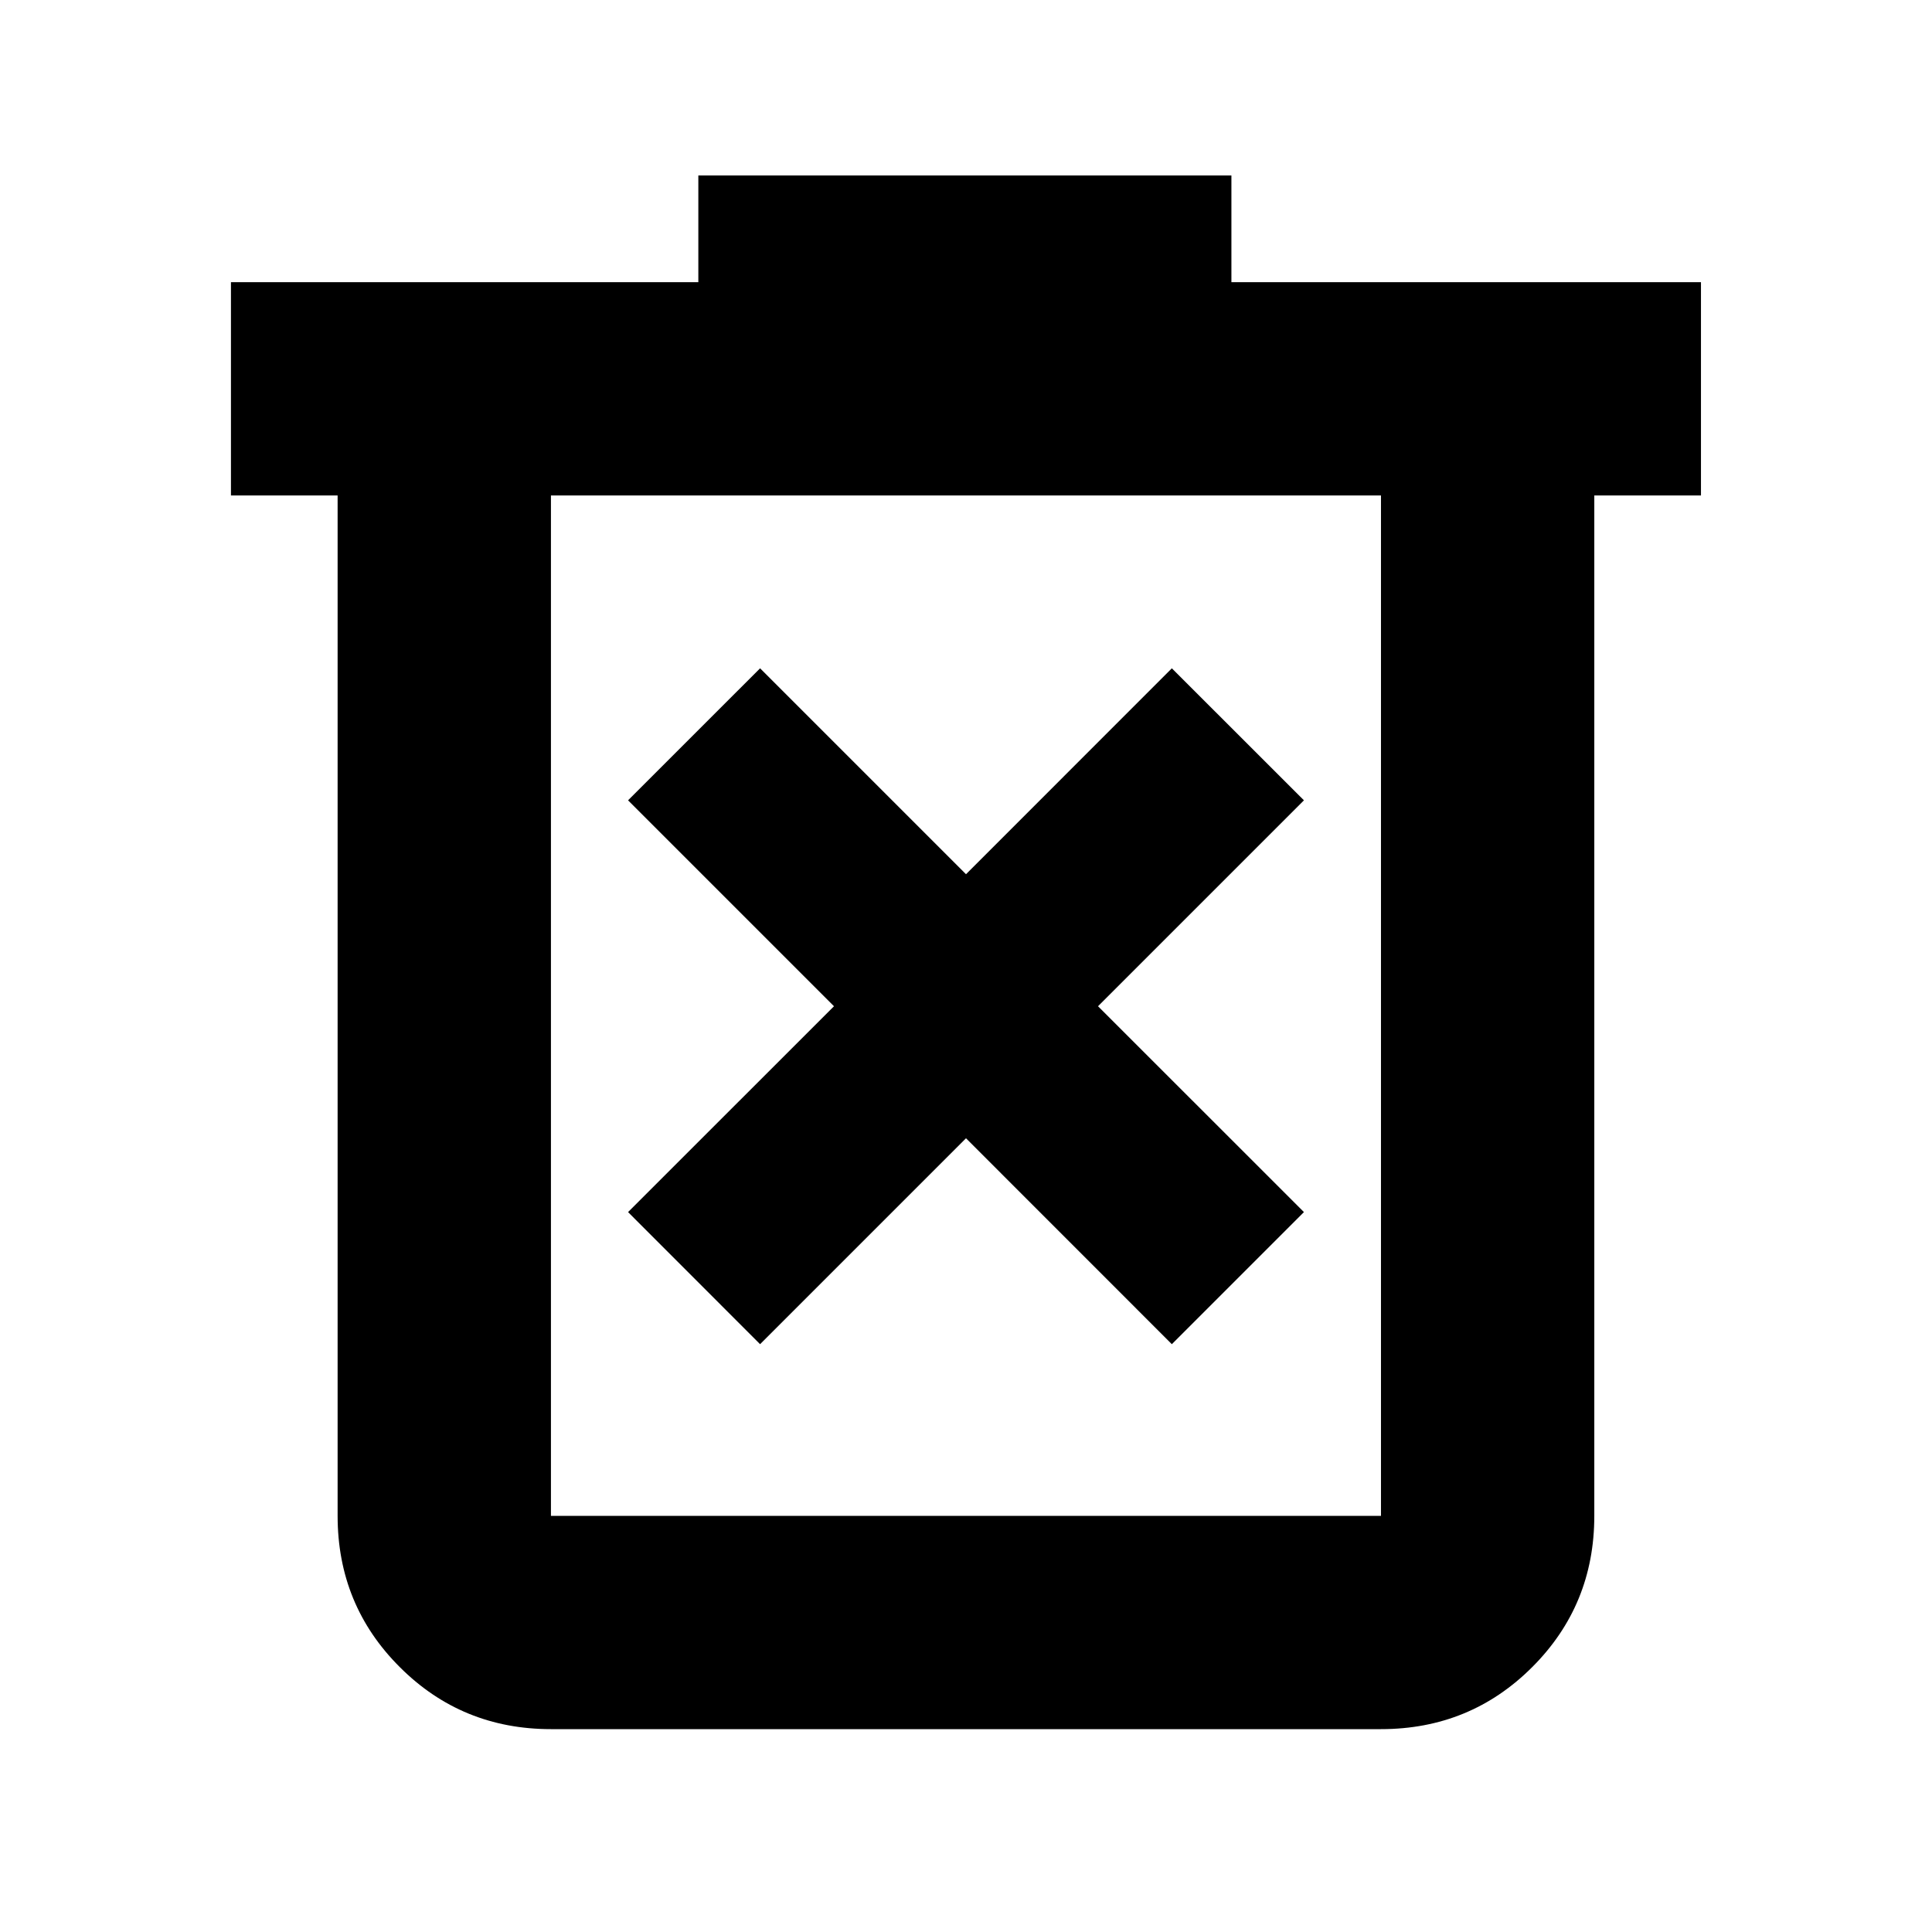
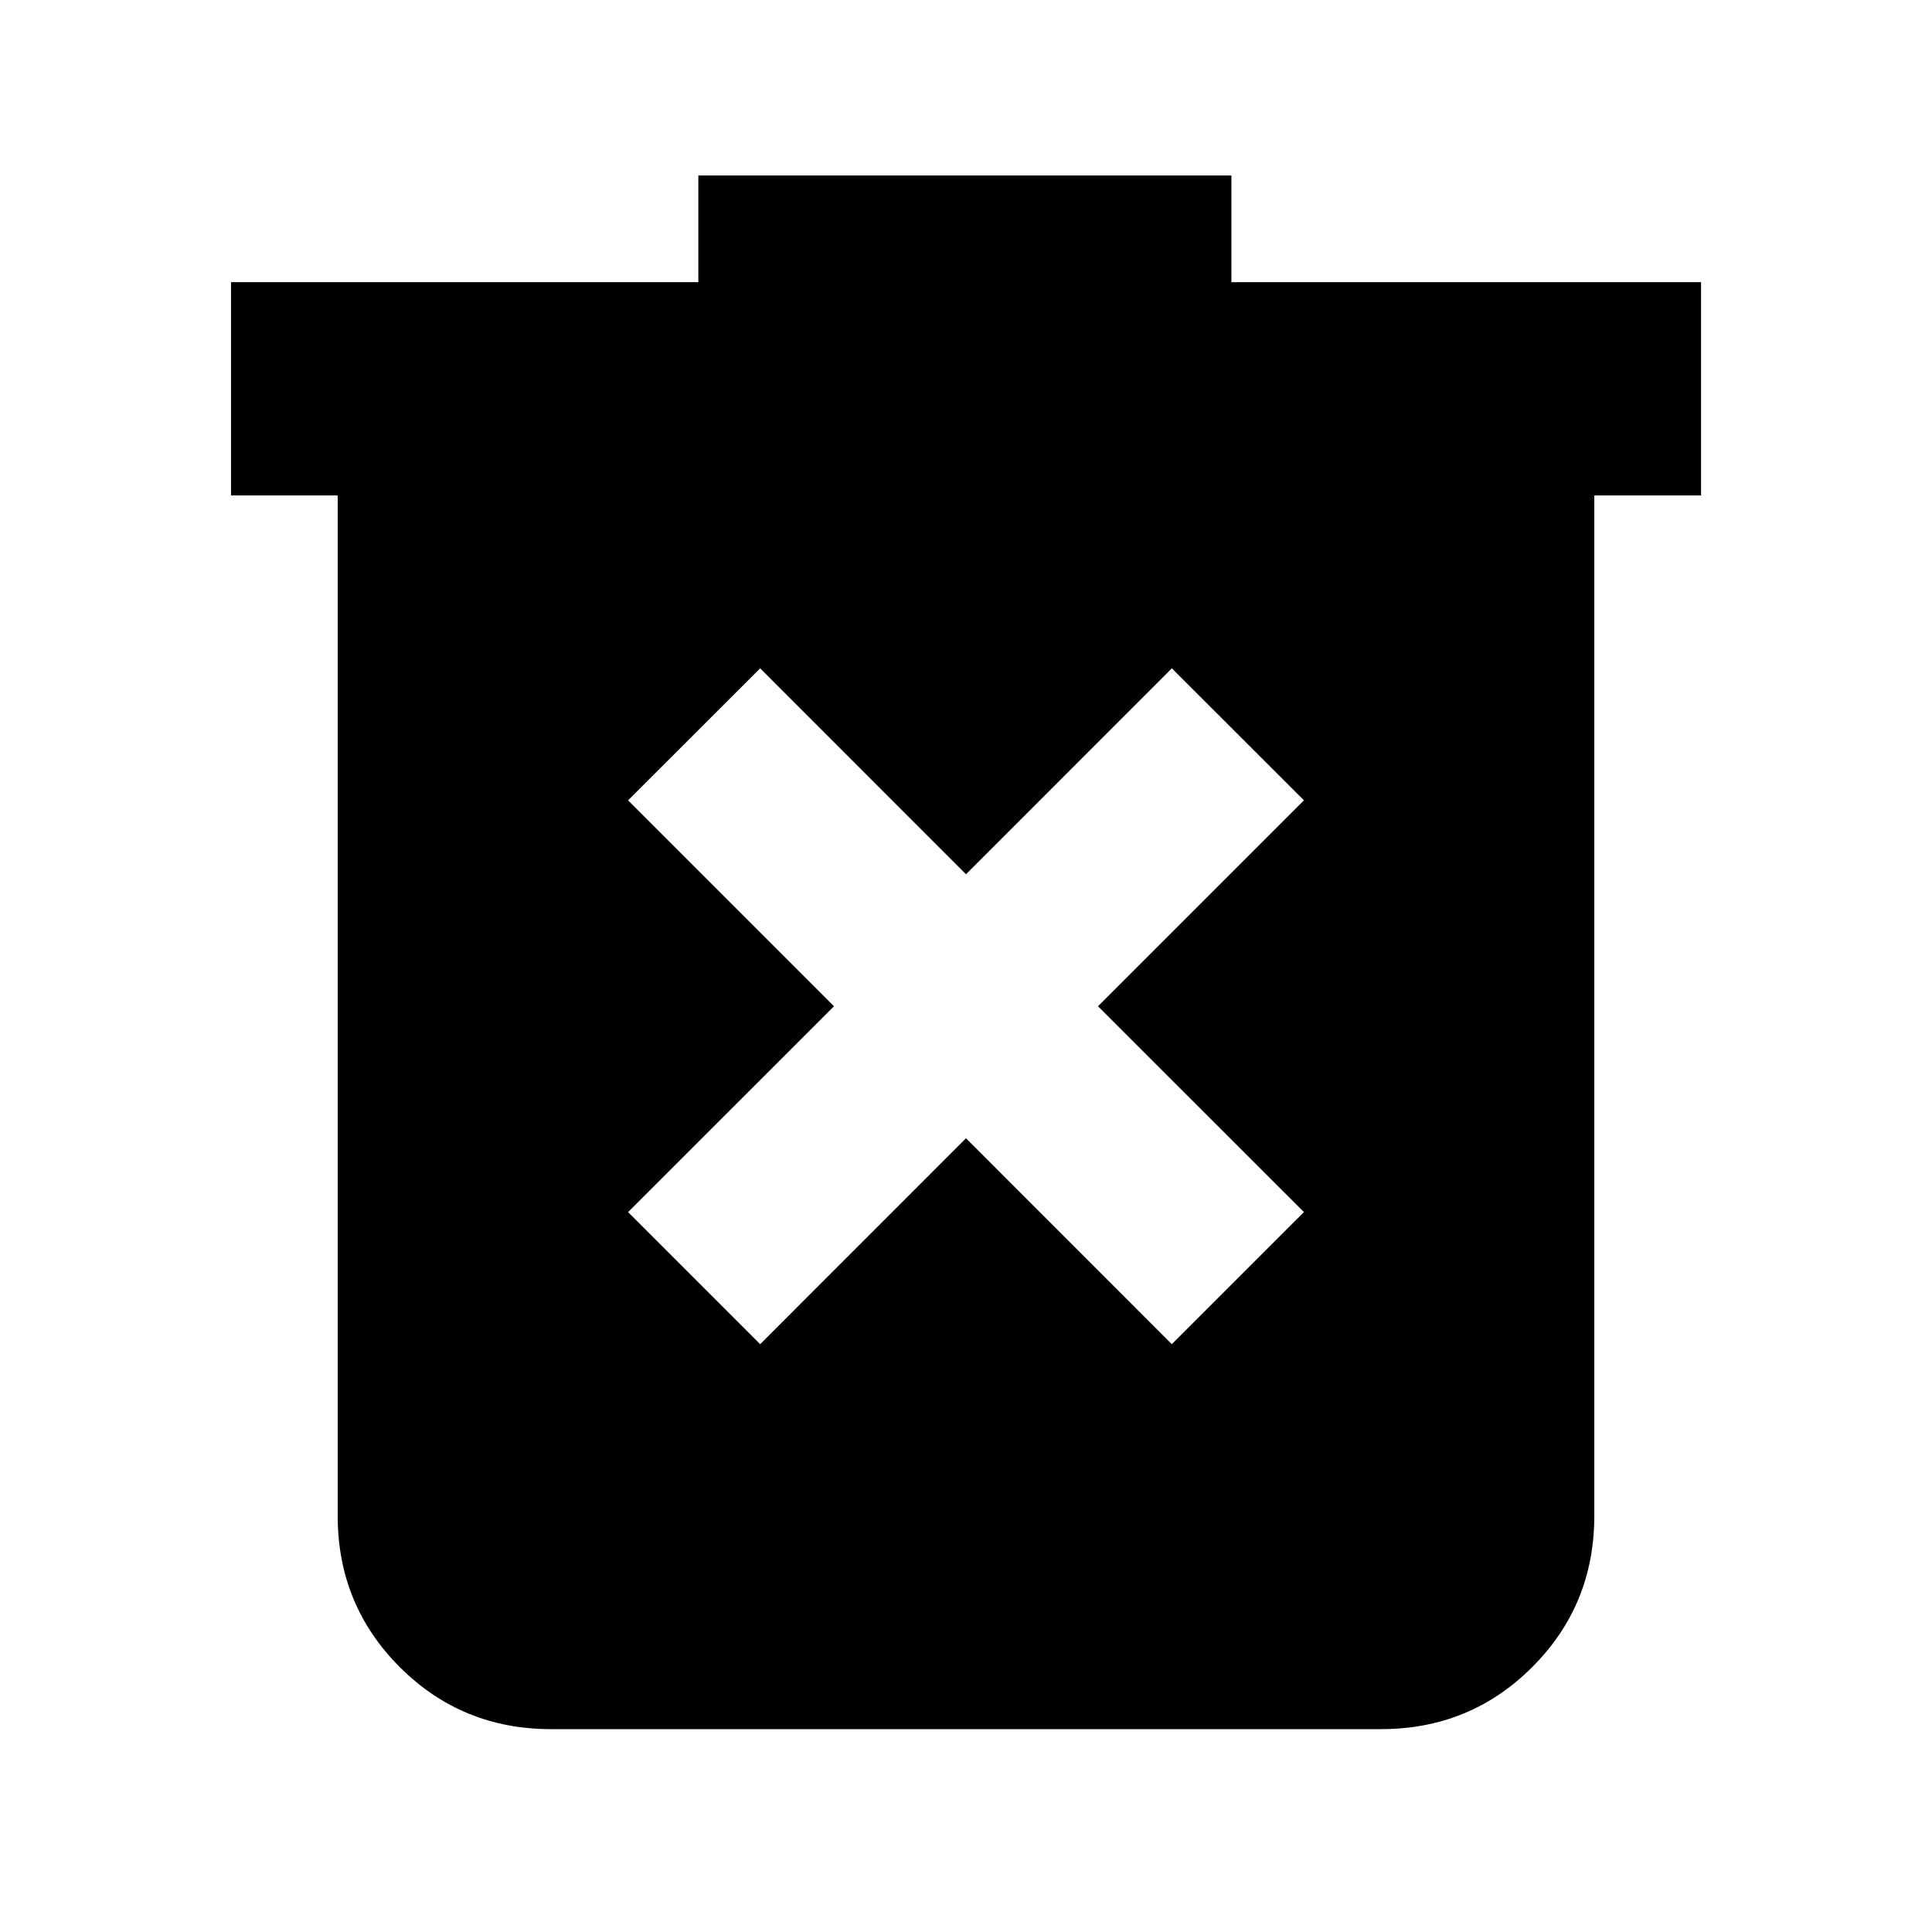
<svg xmlns="http://www.w3.org/2000/svg" width="24" height="24" viewBox="0 0 24 24" fill="none">
-   <path d="M9.442 16.698L12 14.14L14.557 16.698L16.198 15.057L13.64 12.5L16.198 9.942L14.557 8.302L12 10.86L9.442 8.302L7.802 9.942L10.36 12.5L7.802 15.057L9.442 16.698ZM6.844 21.48C6.106 21.48 5.48 21.223 4.966 20.709C4.451 20.195 4.194 19.569 4.194 18.831V6.155H2.869V3.505H8.675V2.18H15.297V3.505H21.13V6.155H19.805V18.831C19.805 19.569 19.548 20.195 19.034 20.709C18.52 21.223 17.894 21.48 17.155 21.48H6.844ZM17.155 6.155H6.844V18.831H17.155V6.155Z" fill="currentColor" />
+   <path d="M9.443 16.698L12 14.14L14.557 16.698L16.198 15.057L13.64 12.5L16.198 9.942L14.557 8.302L12 10.86L9.443 8.302L7.802 9.942L10.36 12.5L7.802 15.057L9.443 16.698ZM6.845 21.48C6.106 21.48 5.48 21.223 4.966 20.709C4.452 20.195 4.195 19.569 4.195 18.831V6.155H2.87V3.505H8.675V2.18H15.297V3.505H21.131V6.155H19.805V18.831C19.805 19.569 19.548 20.195 19.034 20.709C18.52 21.223 17.894 21.48 17.155 21.48H6.845Z" fill="currentColor" />
</svg>
